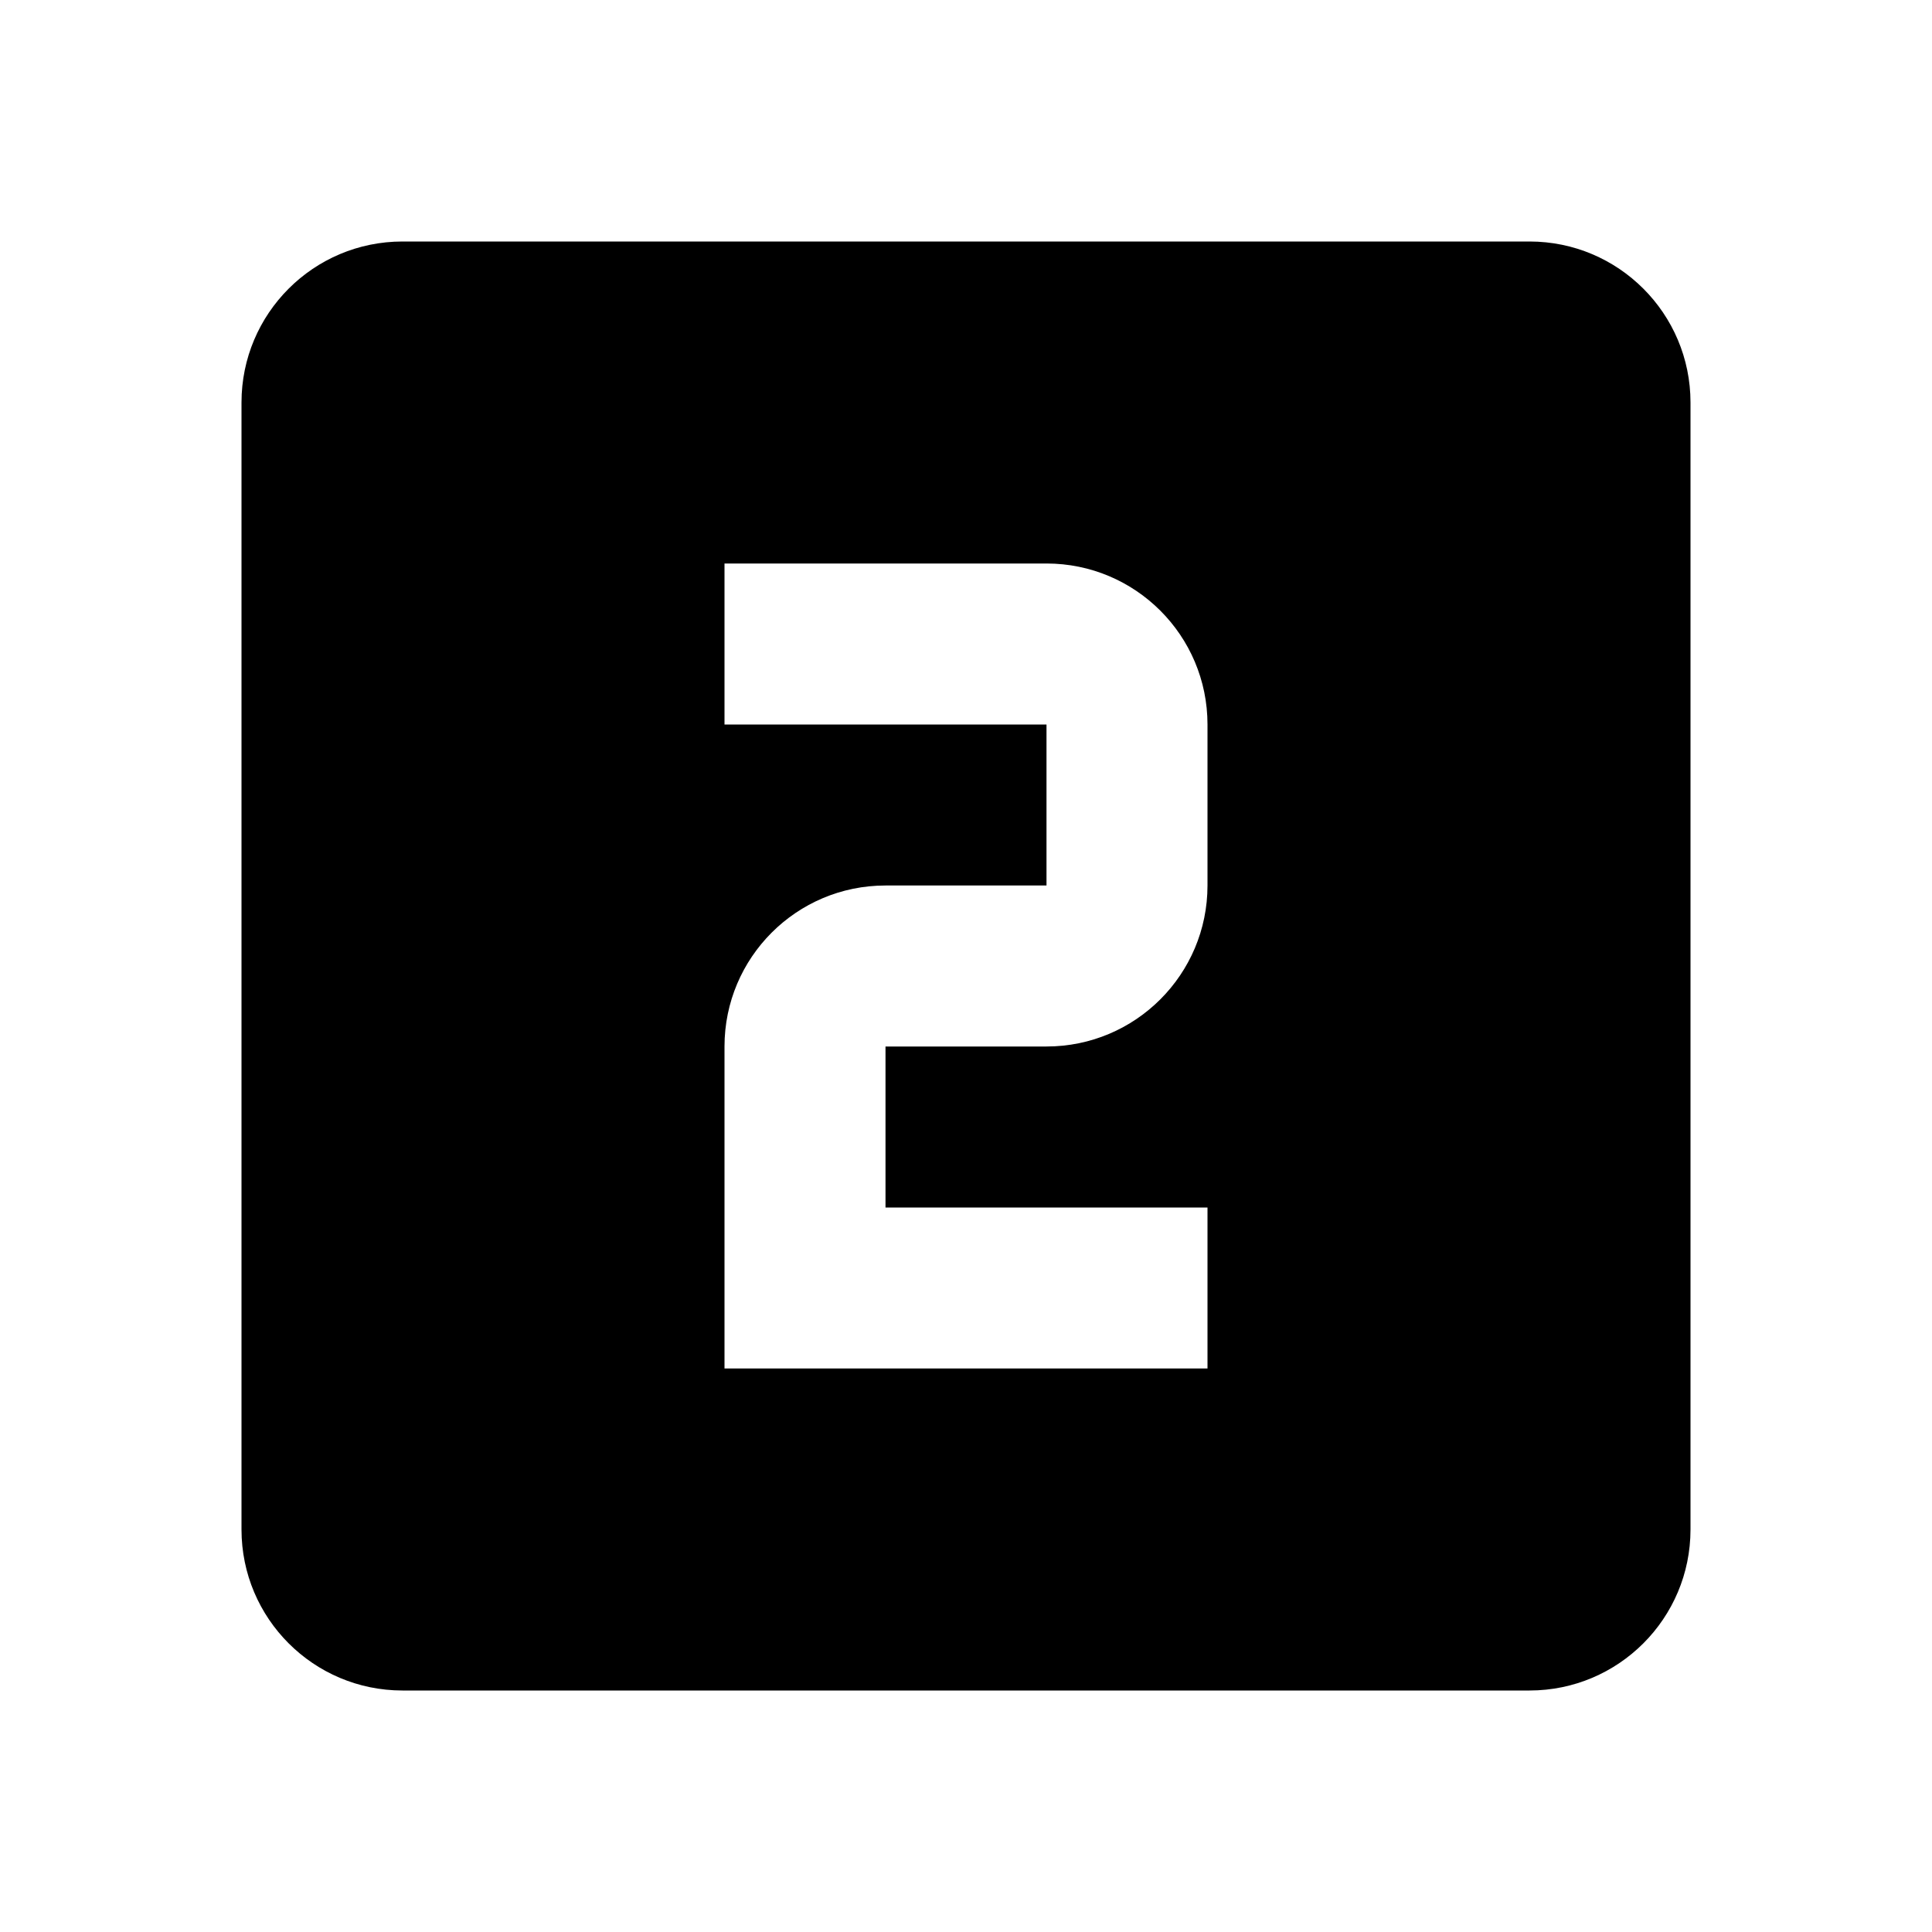
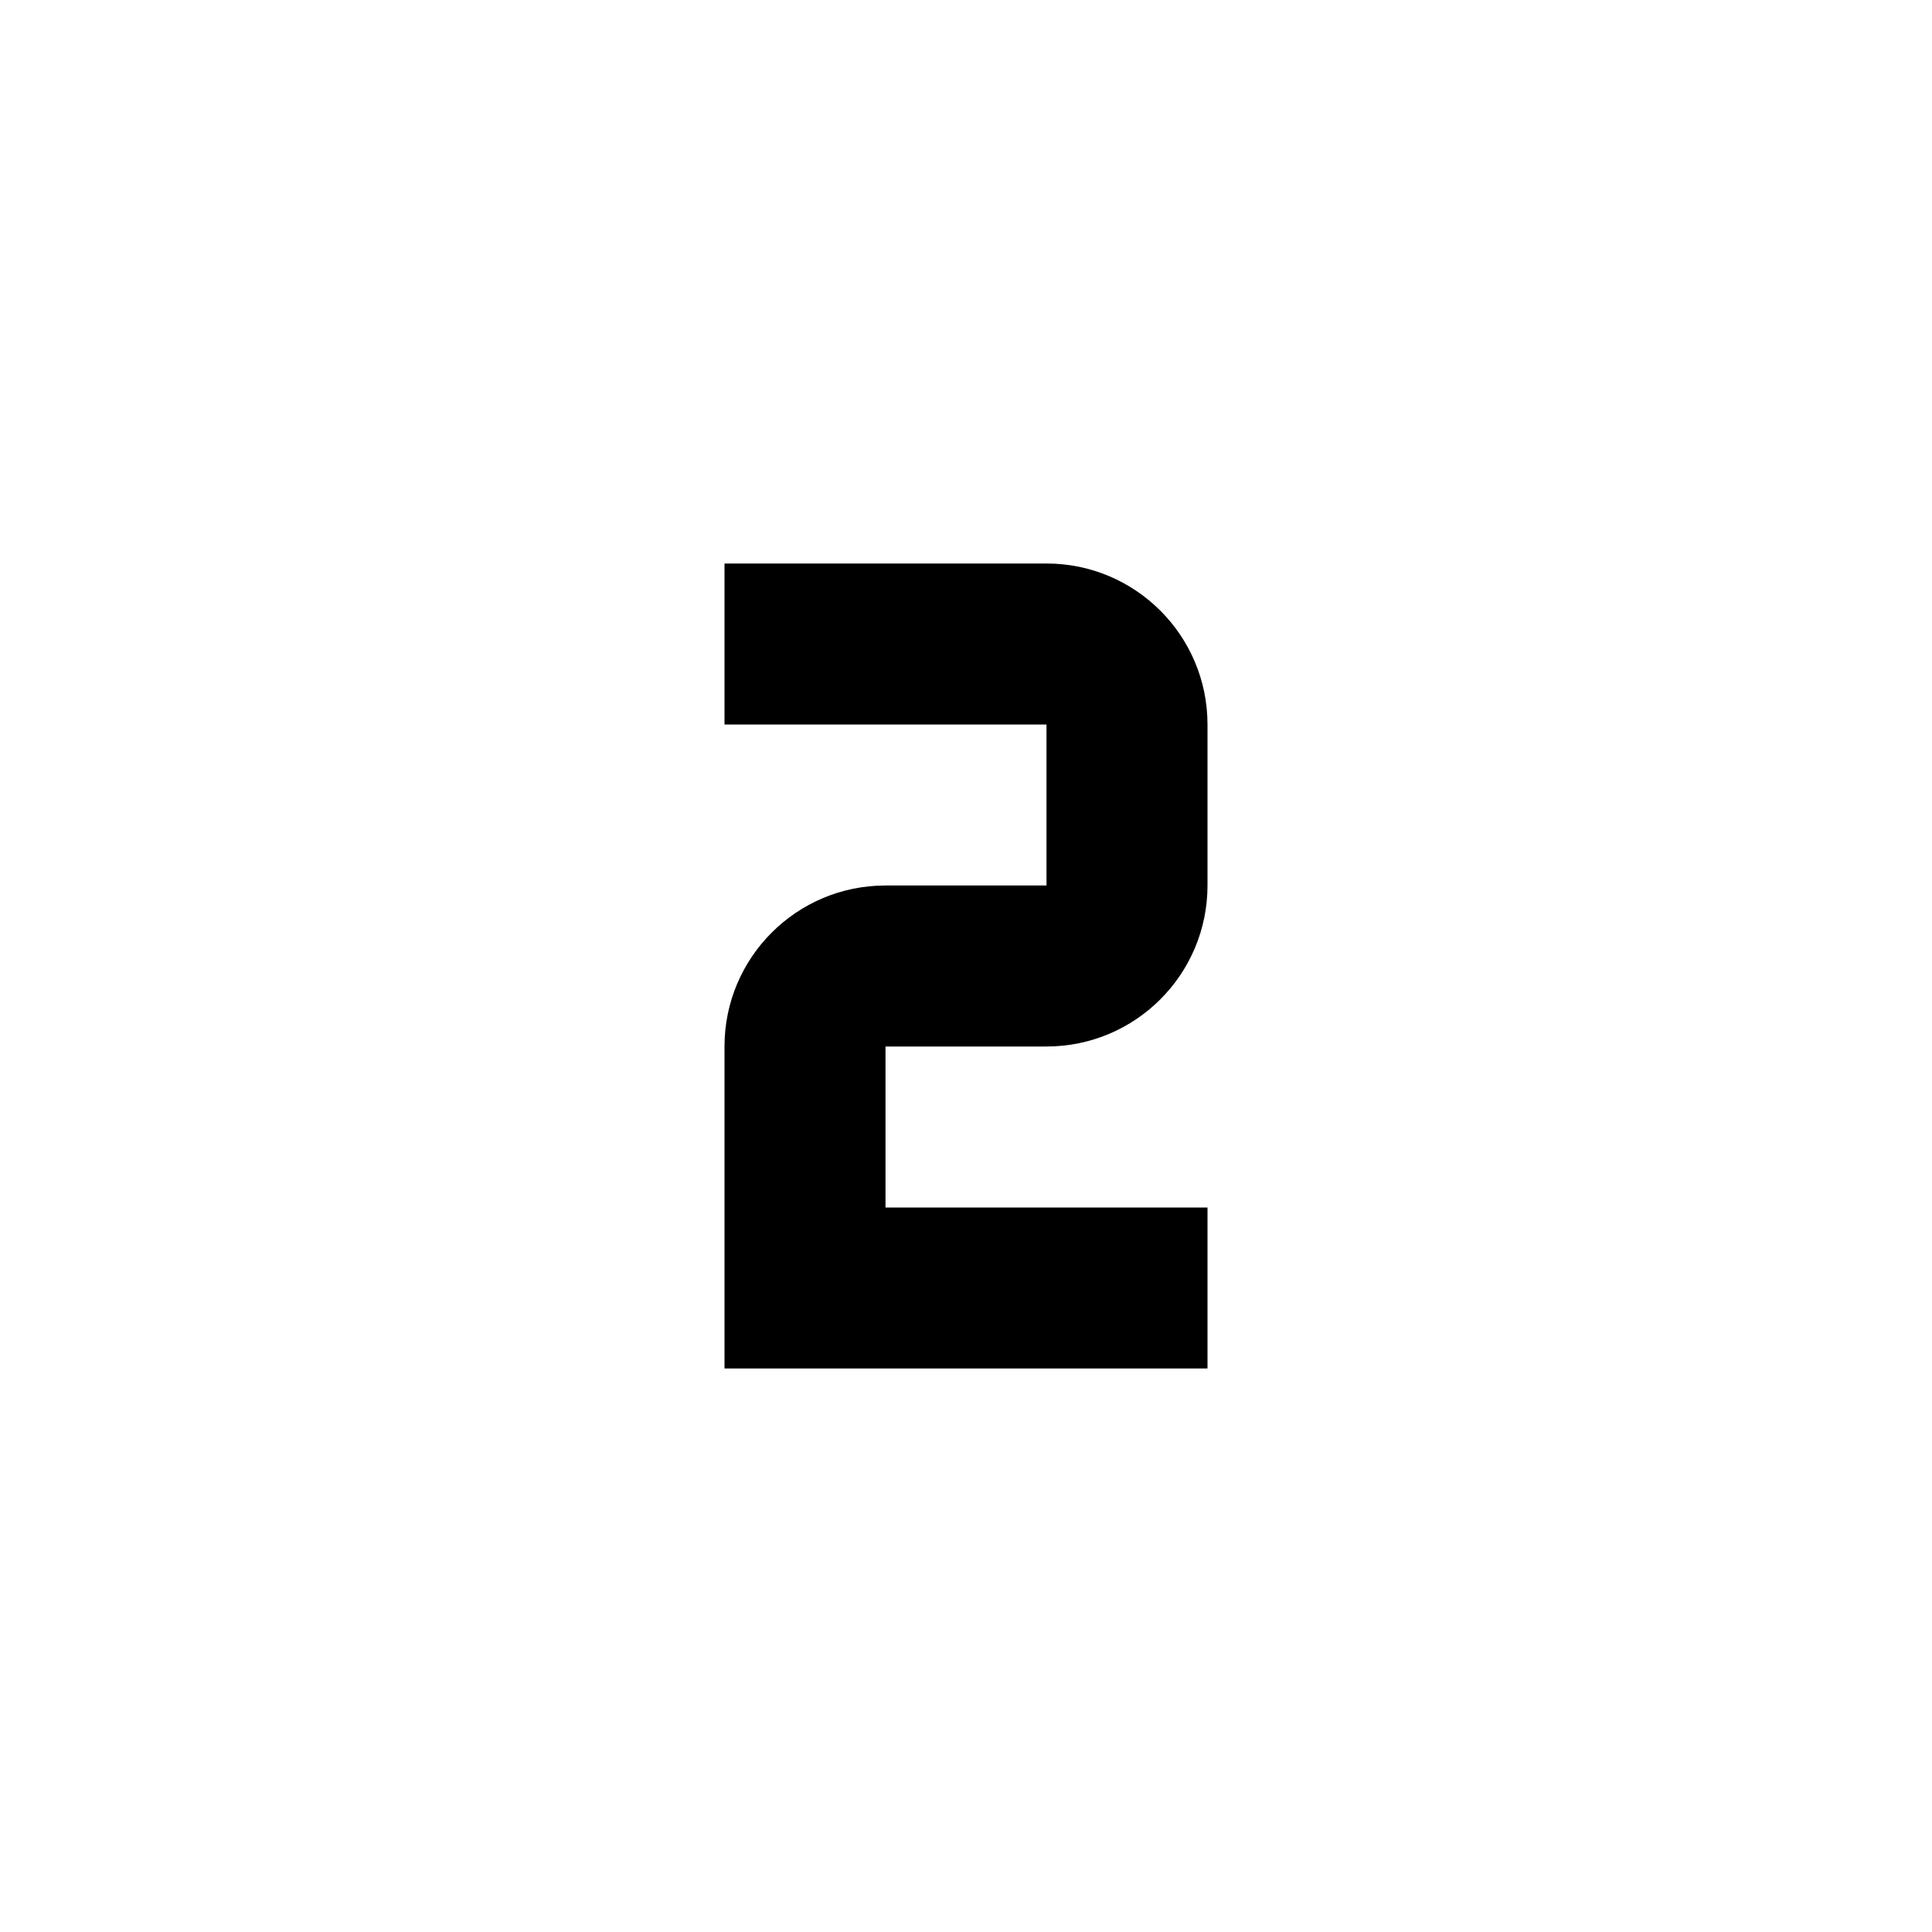
<svg xmlns="http://www.w3.org/2000/svg" width="1em" height="1em" viewBox="0 0 24 24">
-   <path fill="currentColor" d="M15 11a2 2 0 0 1-2 2h-2v2h4v2H9v-4a2 2 0 0 1 2-2h2V9H9V7h4a2 2 0 0 1 2 2m4-6H5a2 2 0 0 0-2 2v14a2 2 0 0 0 2 2h14a2 2 0 0 0 2-2V5a2 2 0 0 0-2-2" />
+   <path fill="currentColor" d="M9 7v2h4v2h-2a2 2 0 0 0-2 2v4h6v-2h-4v-2h2a2 2 0 0 0 2-2V9a2 2 0 0 0-2-2z" />
</svg>
